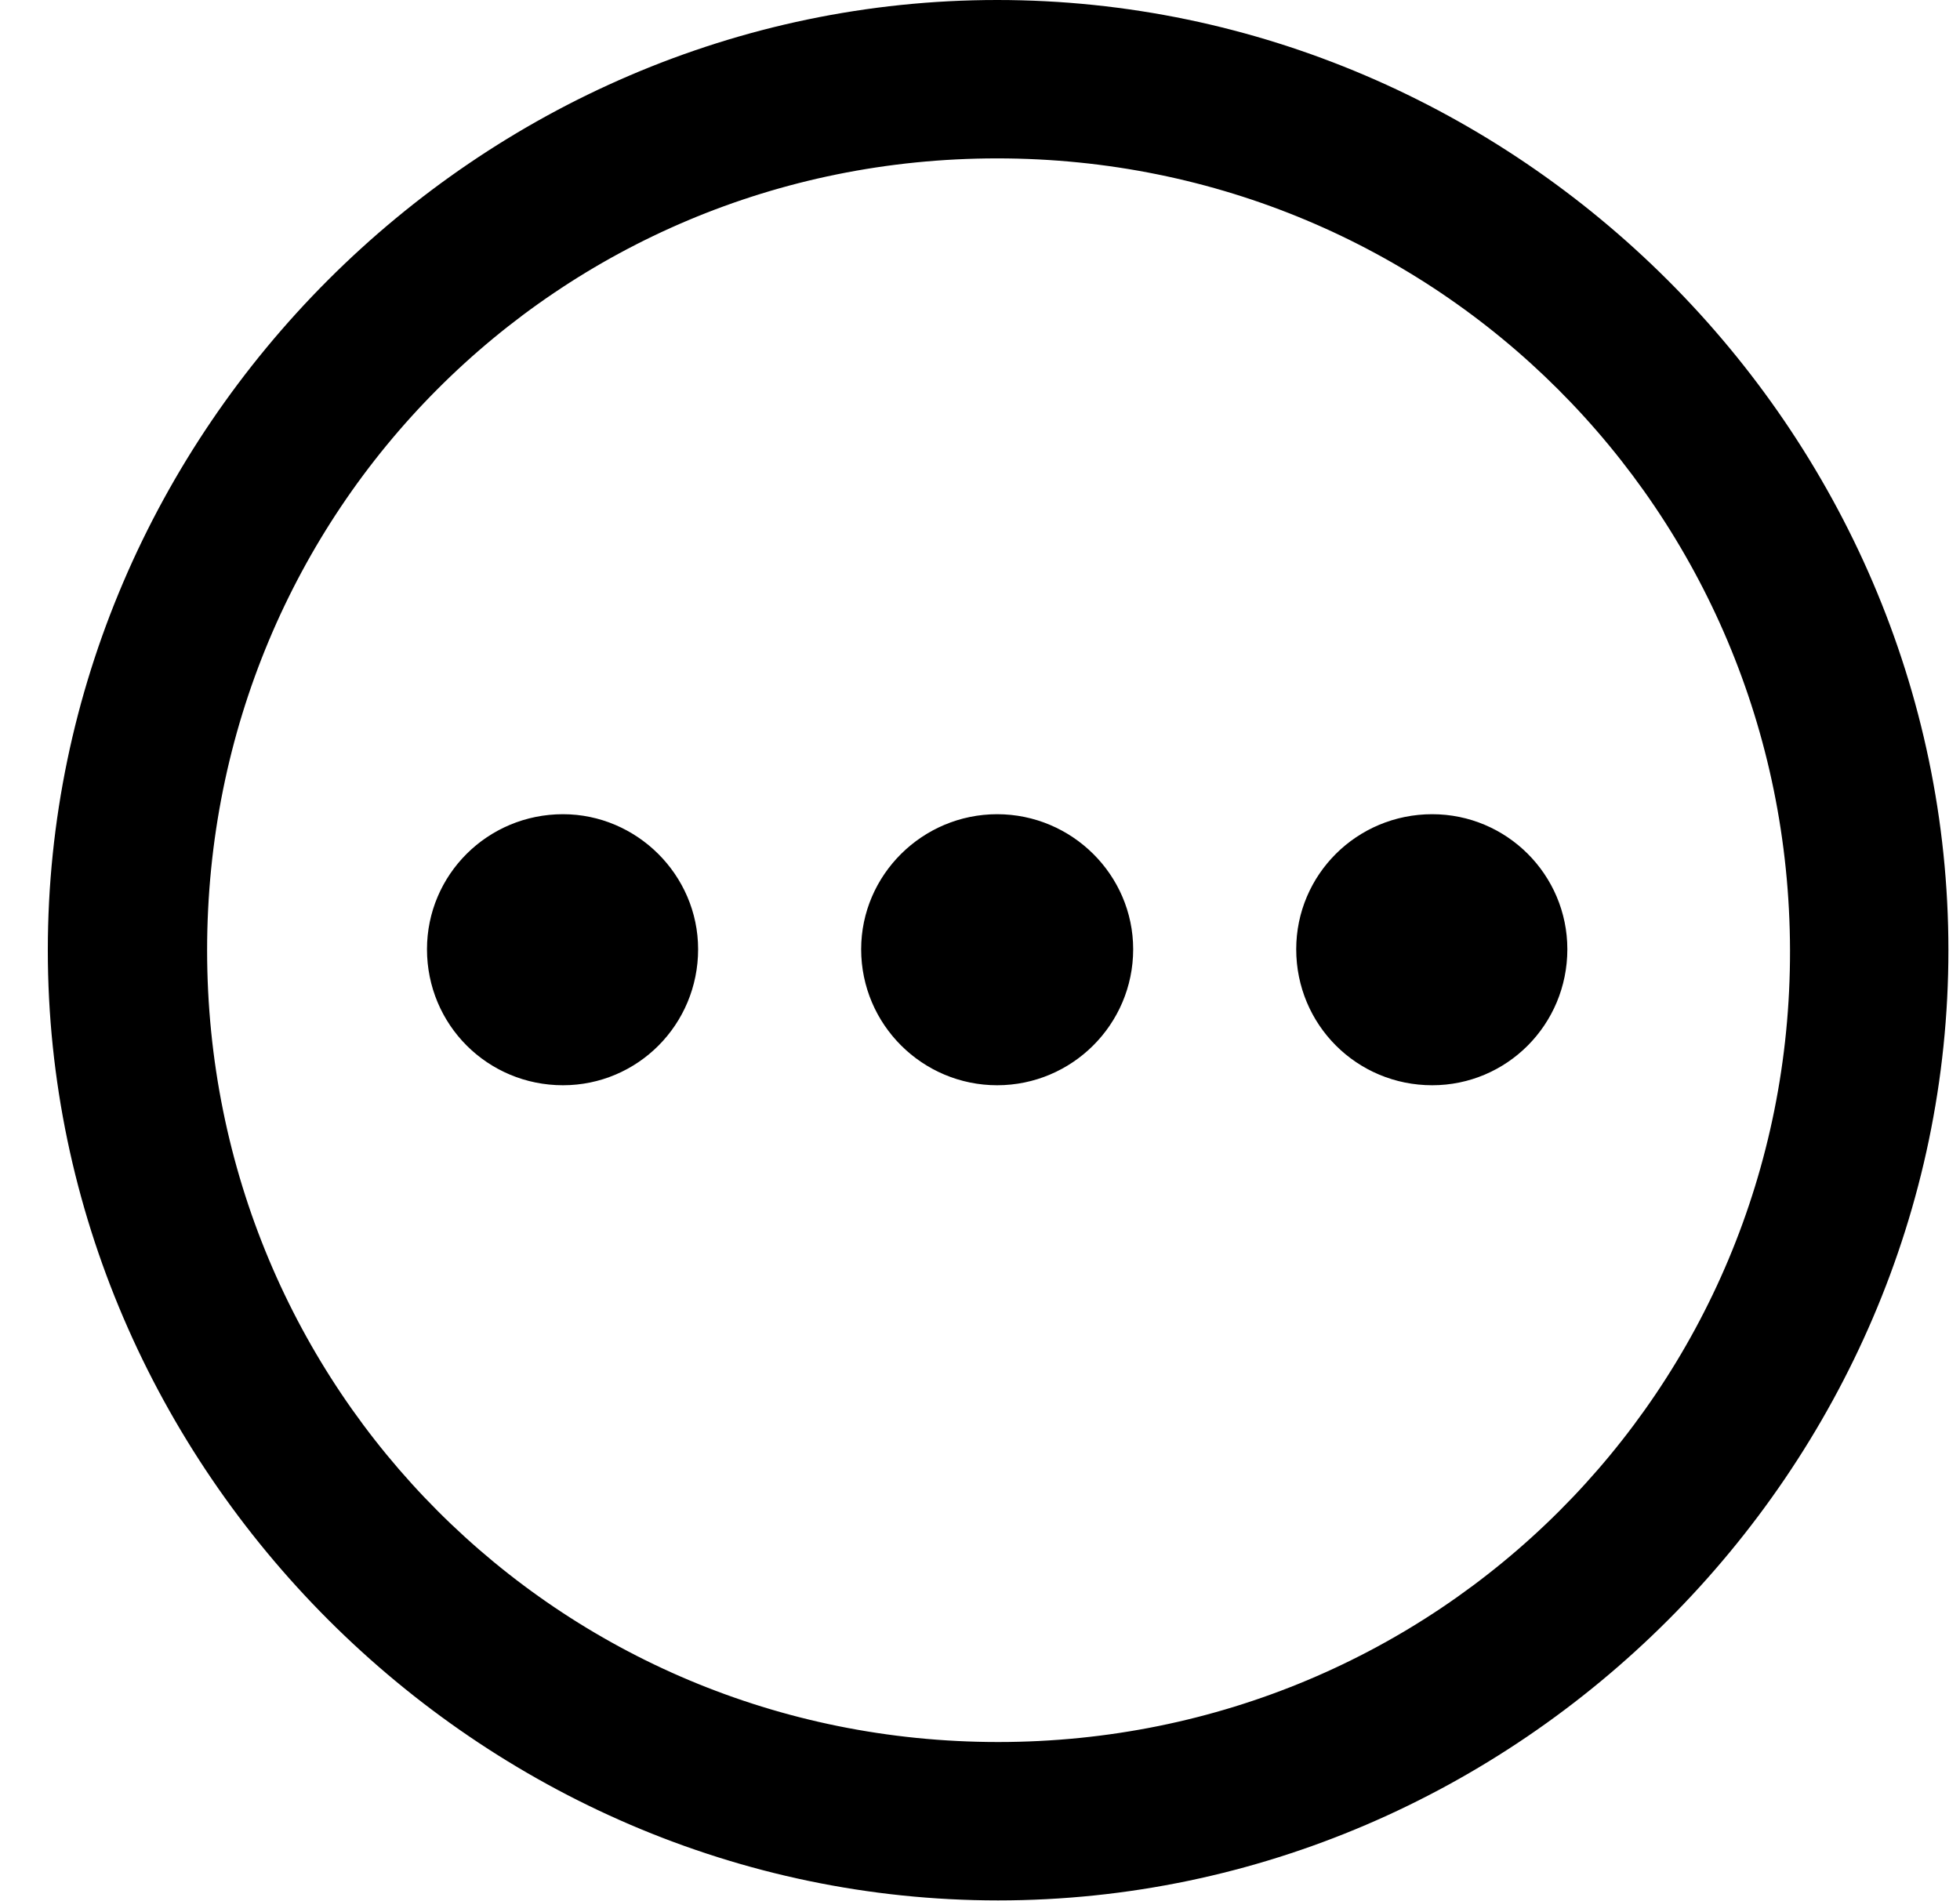
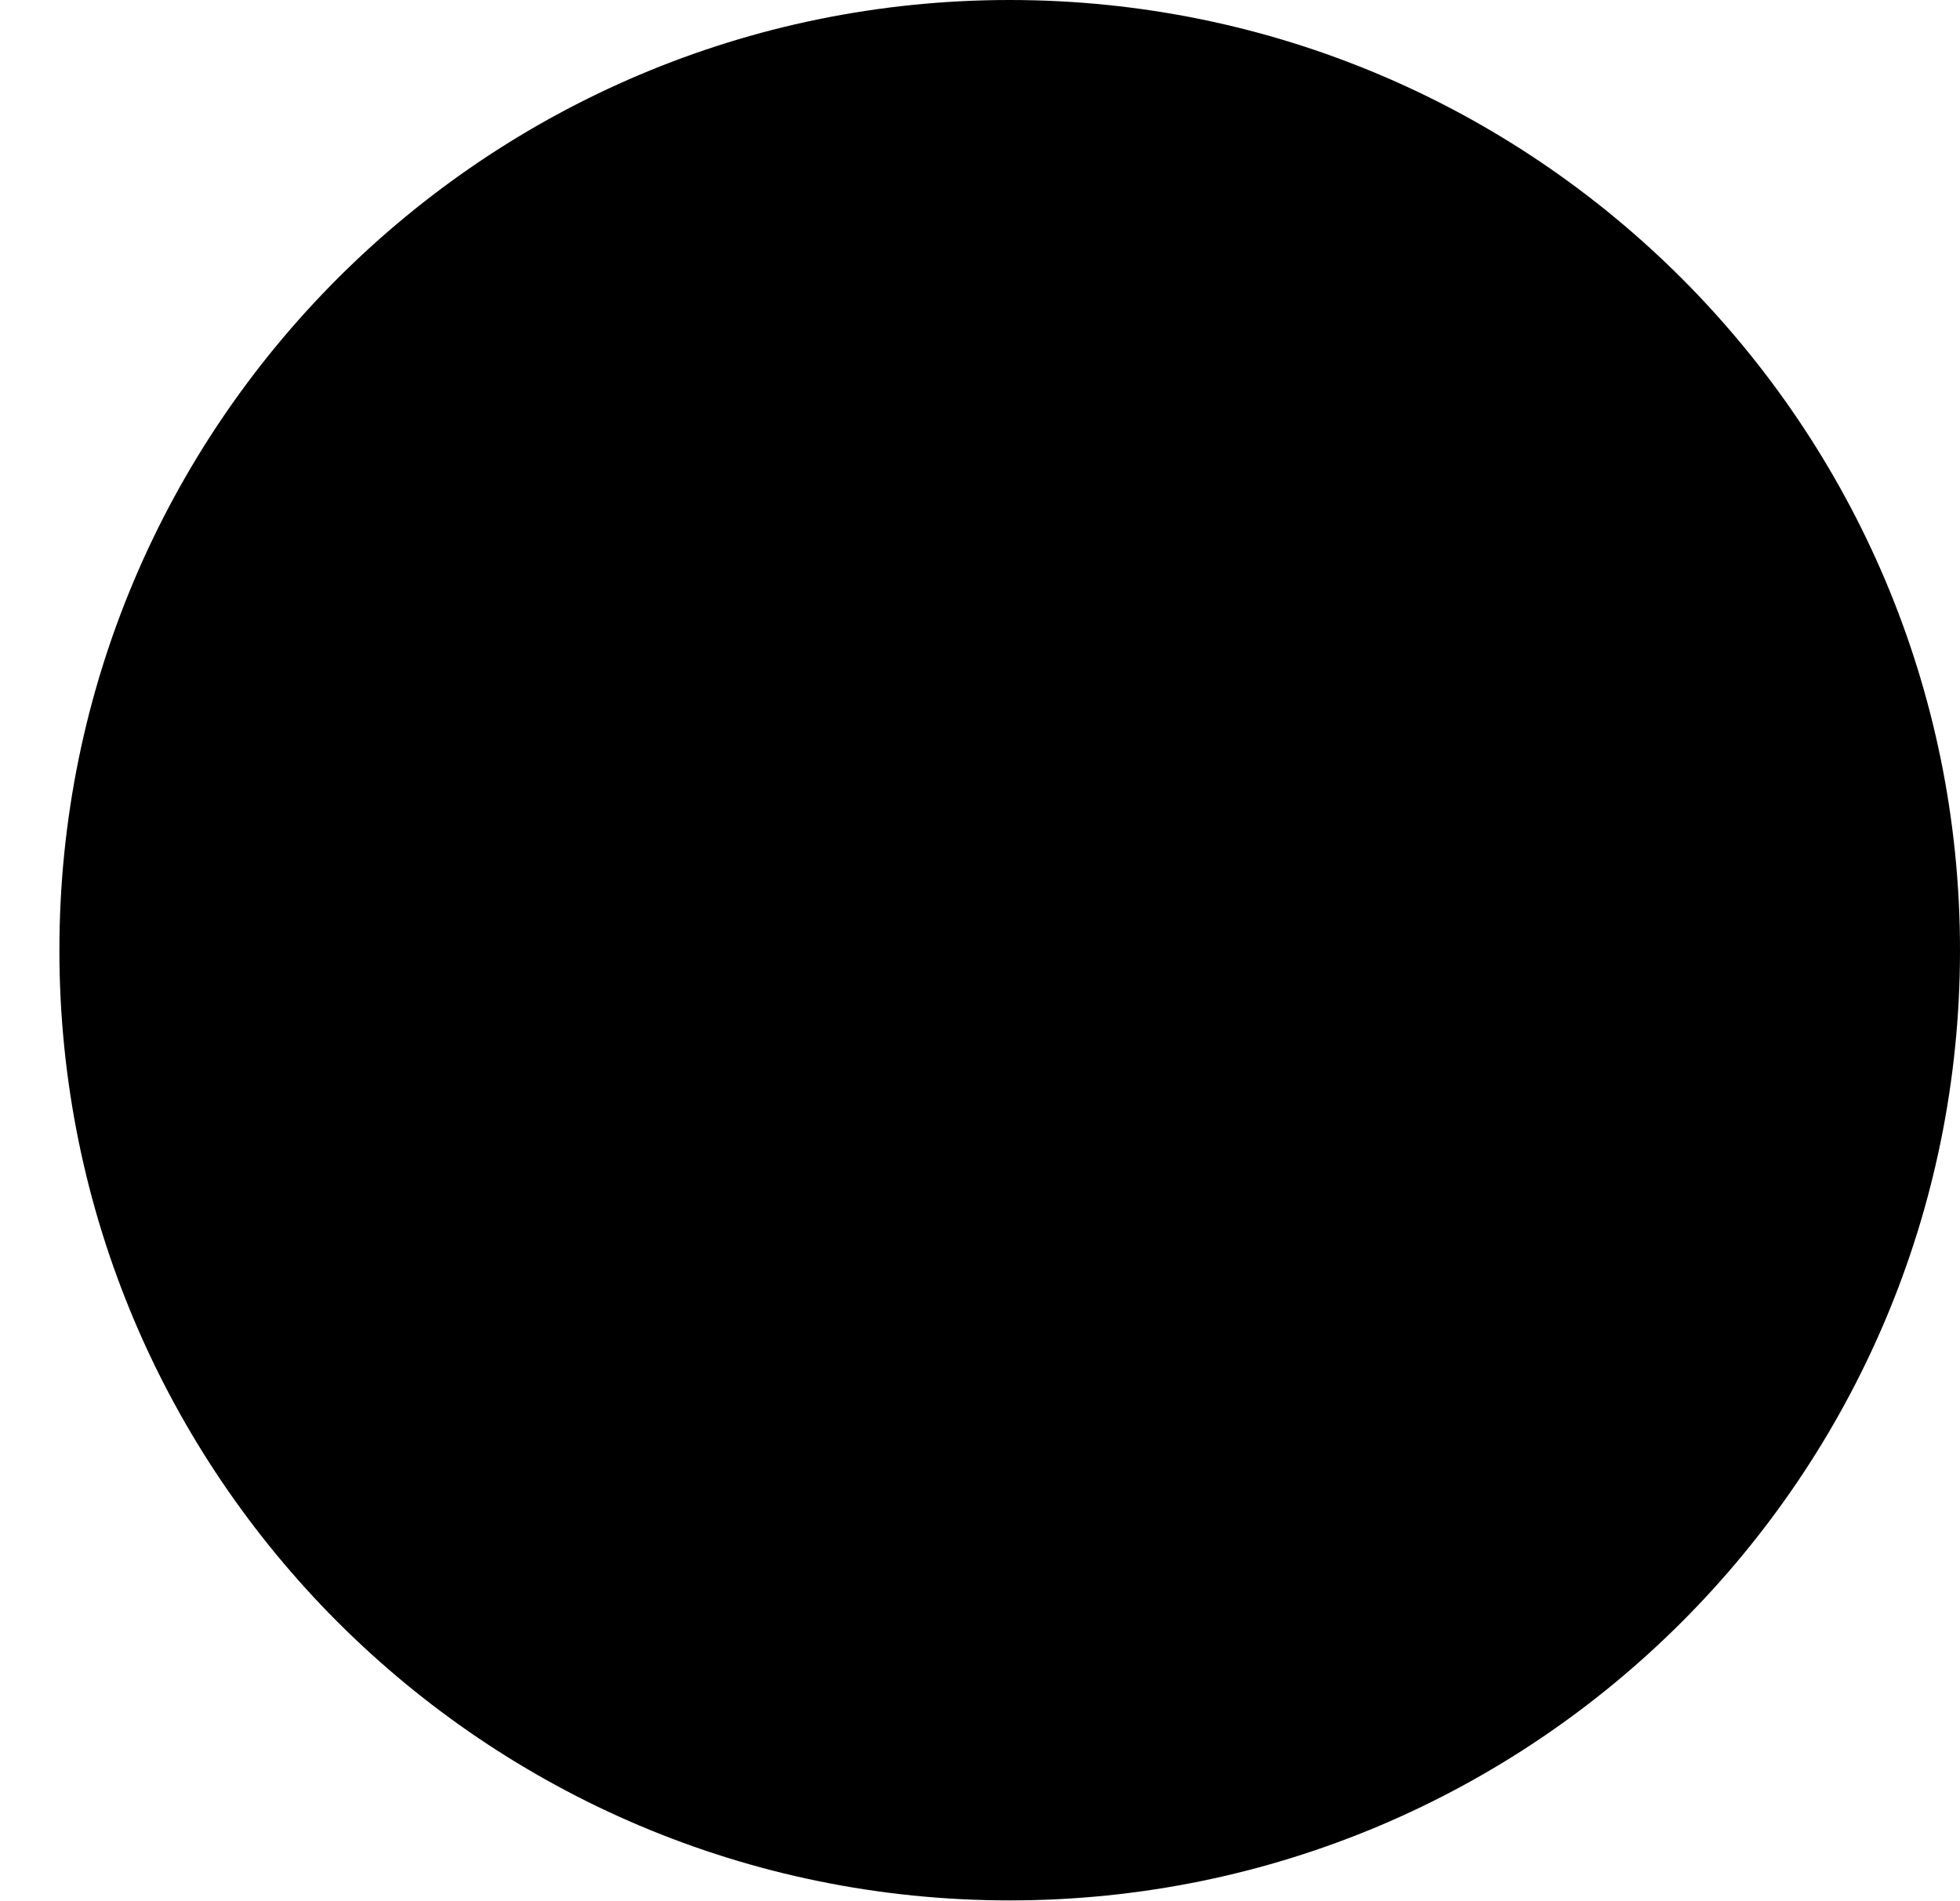
<svg xmlns="http://www.w3.org/2000/svg" width="33" height="32" viewBox="0 0 33 32">
-   <path fill="currentColor" stroke="currentColor" d="M32.305 16C32.305 24.461 25.281 31.5 16.805 31.5C8.344 31.5 1.305 24.461 1.305 16C1.305 7.523 8.328 0.5 16.789 0.5C25.266 0.5 32.305 7.524 32.305 16ZM2.987 16C2.987 23.679 9.124 29.833 16.805 29.833C24.484 29.833 30.654 23.681 30.638 15.999C30.622 8.32 24.469 2.167 16.789 2.167C9.107 2.167 2.987 8.321 2.987 16ZM11.254 15.984C11.254 16.981 10.456 17.774 9.479 17.774C8.485 17.774 7.689 16.979 7.689 15.984C7.689 15.008 8.483 14.21 9.479 14.21C10.444 14.21 11.254 15.008 11.254 15.984ZM18.579 15.984C18.579 16.977 17.77 17.774 16.789 17.774C15.808 17.774 14.999 16.977 14.999 15.984C14.999 15.01 15.806 14.21 16.789 14.21C17.772 14.21 18.579 15.01 18.579 15.984ZM25.889 15.984C25.889 16.981 25.091 17.774 24.114 17.774C23.12 17.774 22.324 16.979 22.324 15.984C22.324 15.008 23.118 14.21 24.114 14.21C25.093 14.21 25.889 15.006 25.889 15.984Z" />
+   <rect stroke="currentColor" x="2" y="1" width="30" height="30" rx="15" stroke-width="2" />
+   <path fill="currentColor" d="M11.254 15.984C11.254 16.981 10.456 17.774 9.479 17.774C8.485 17.774 7.689 16.979 7.689 15.984C7.689 15.008 8.483 14.21 9.479 14.21C10.444 14.21 11.254 15.008 11.254 15.984ZM18.579 15.984C18.579 16.977 17.77 17.774 16.789 17.774C15.808 17.774 14.999 16.977 14.999 15.984C14.999 15.01 15.806 14.21 16.789 14.21C17.772 14.21 18.579 15.01 18.579 15.984ZM25.889 15.984C25.889 16.981 25.091 17.774 24.114 17.774C23.12 17.774 22.324 16.979 22.324 15.984C22.324 15.008 23.118 14.21 24.114 14.21C25.093 14.21 25.889 15.006 25.889 15.984Z" />
</svg>
